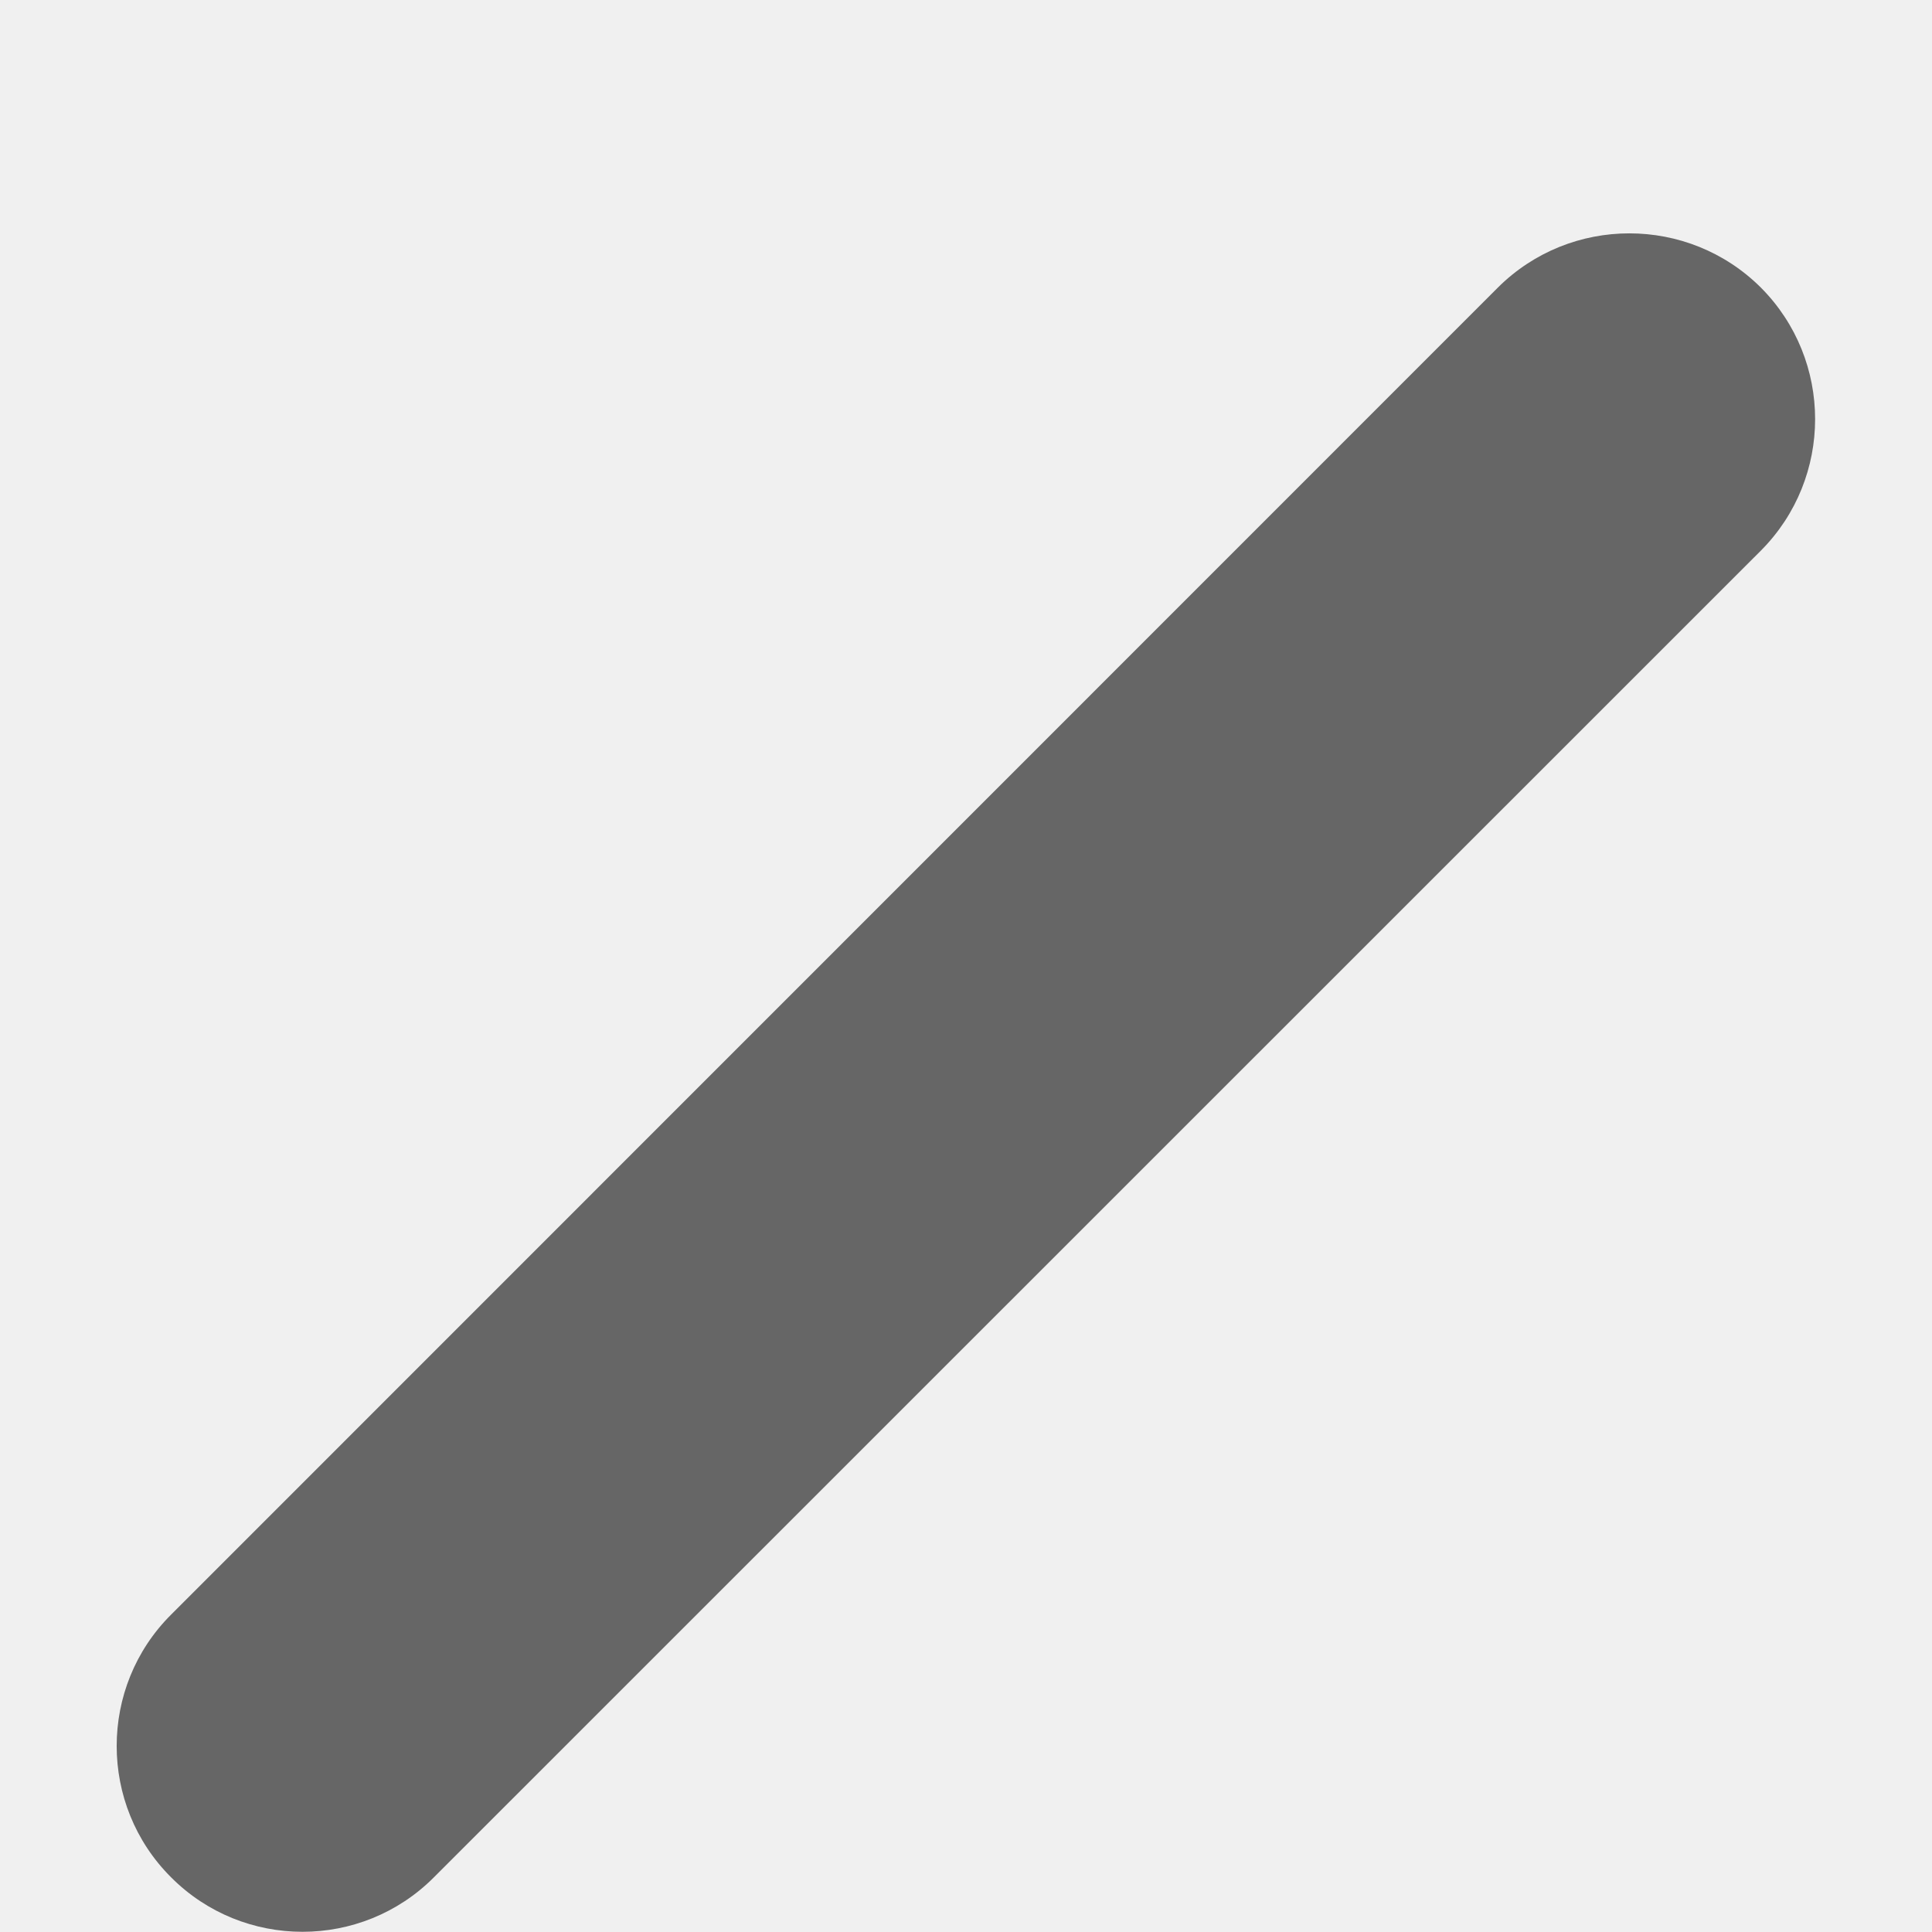
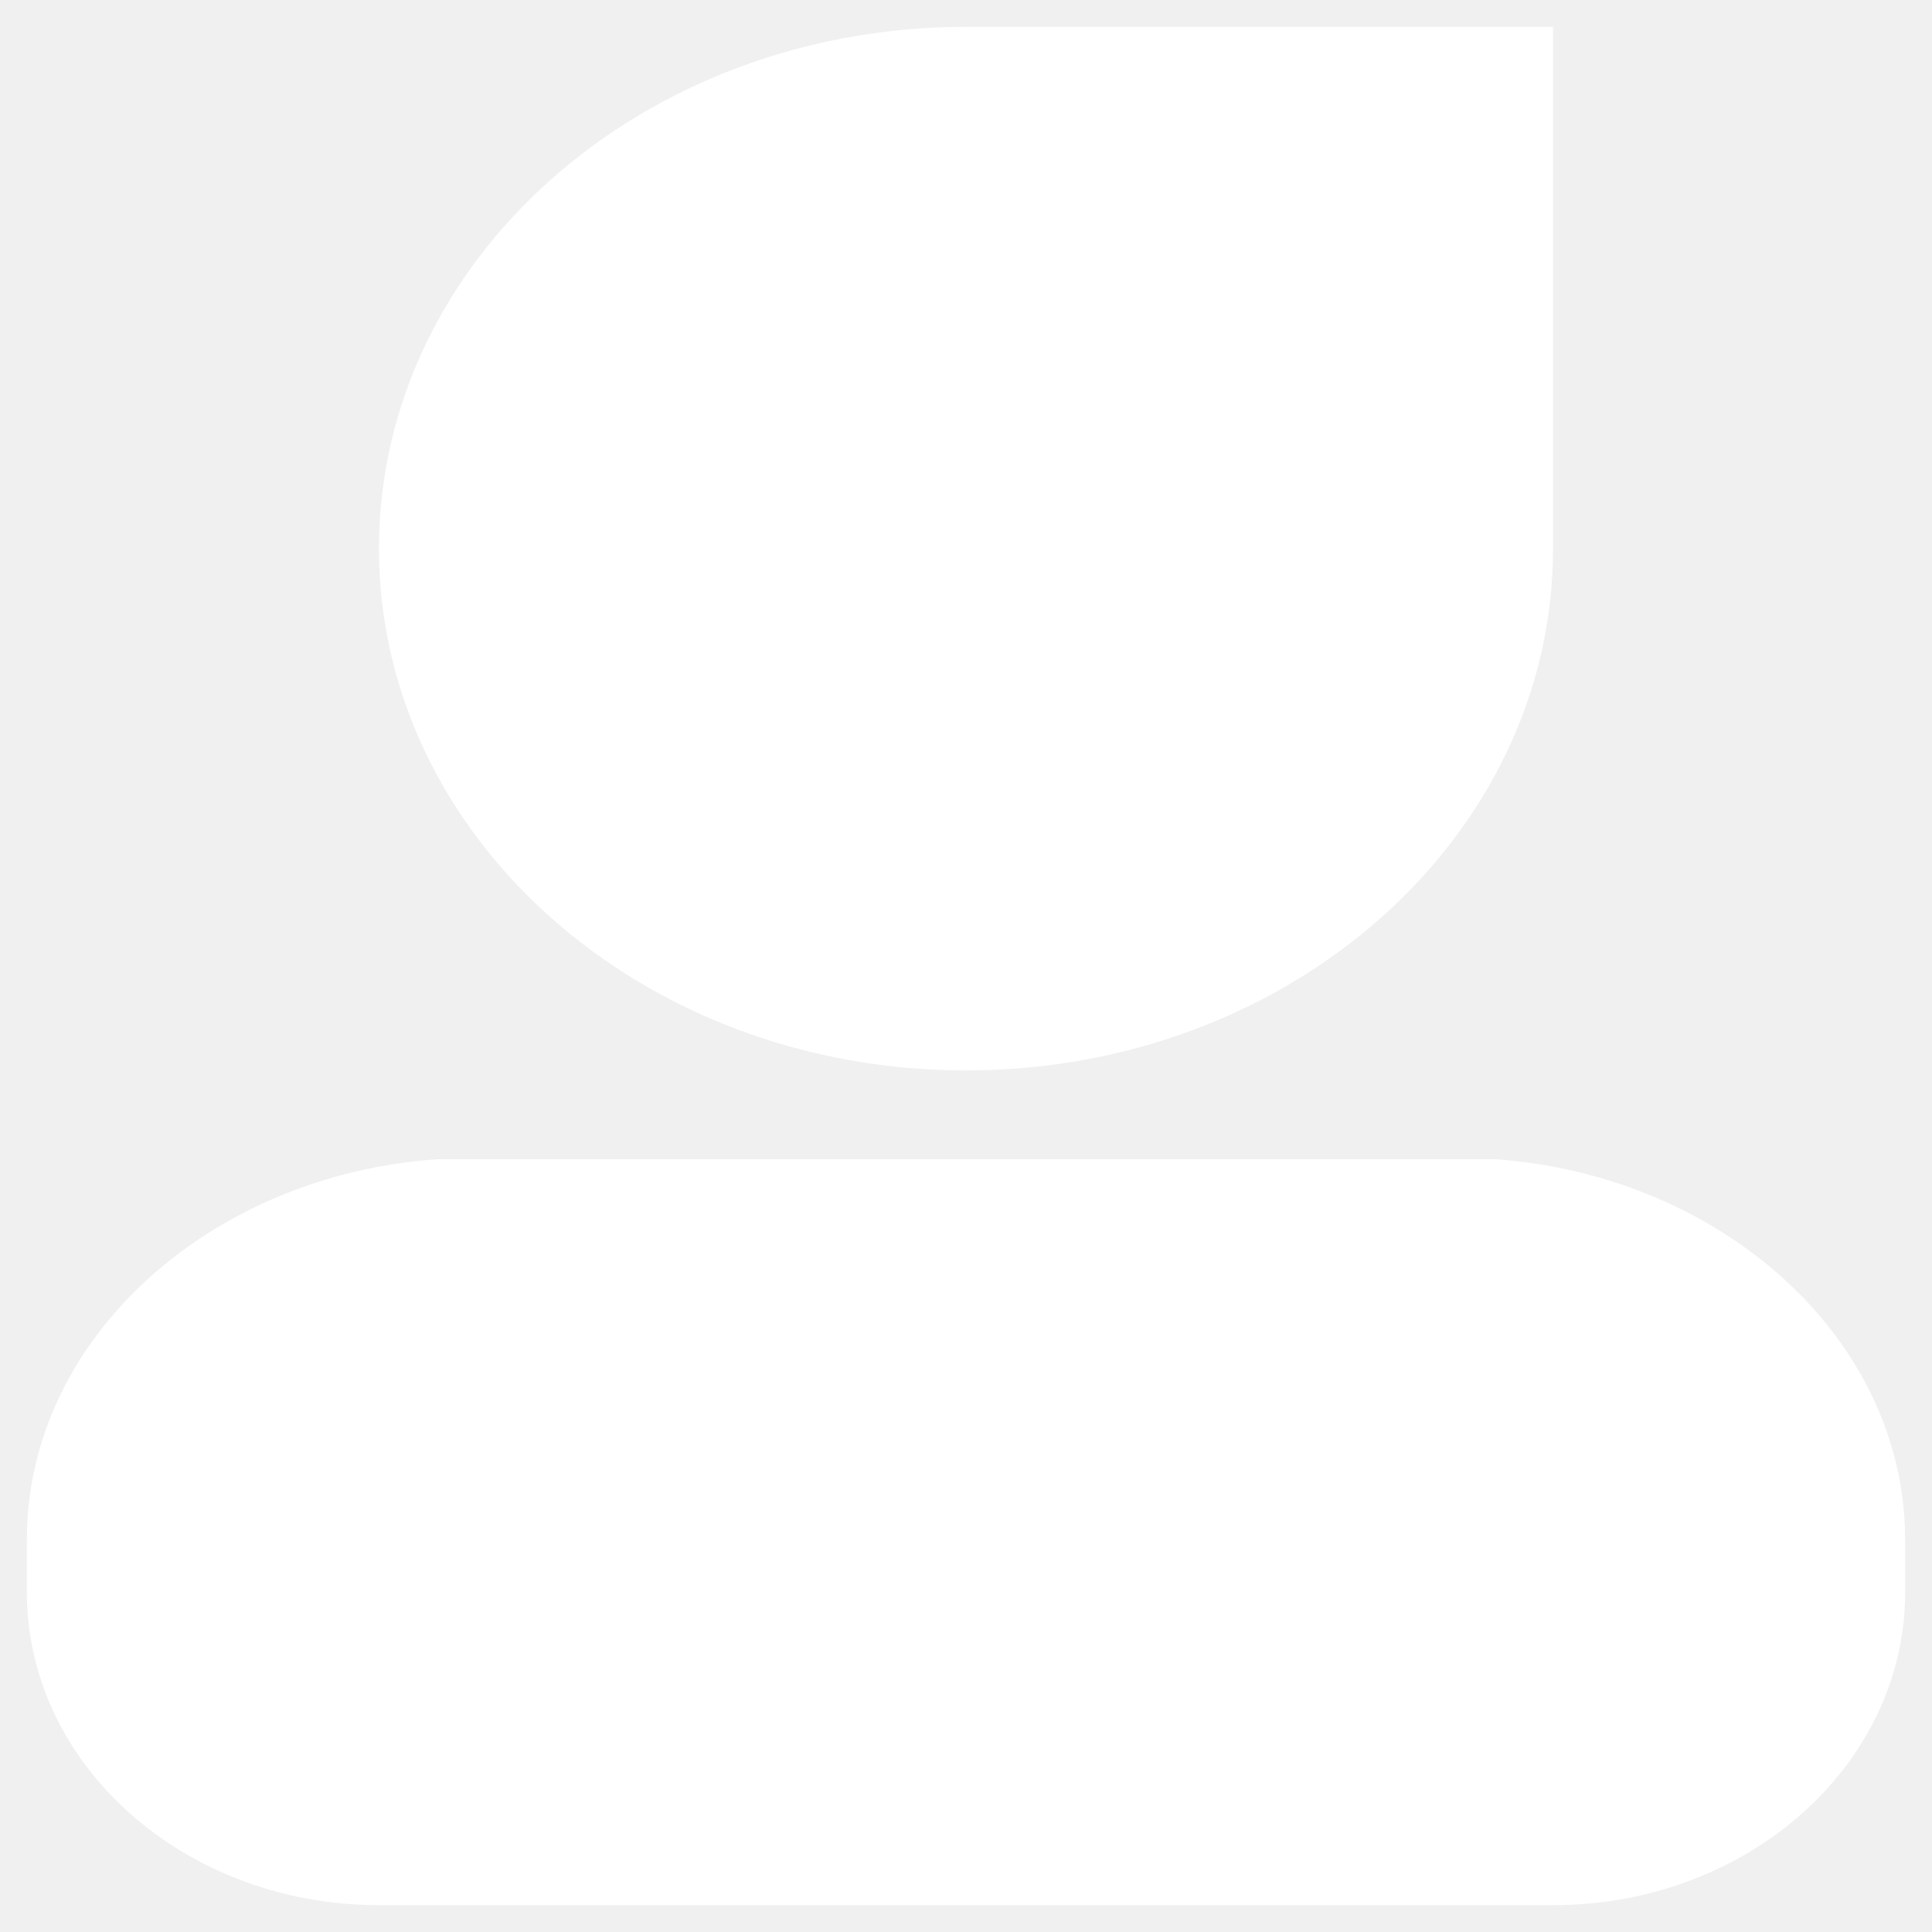
- <svg xmlns="http://www.w3.org/2000/svg" version="1.1" width="7px" height="7px">
+ <svg xmlns="http://www.w3.org/2000/svg" version="1.1" width="20px" height="20px">
  <defs>
    <pattern id="BGPattern" patternUnits="userSpaceOnUse" alignment="0 0" imageRepeat="None" />
-     <mask fill="white" id="Clip4955">
-       <path d="M 5.427 1.042  C 5.69 0.78  6.117 0.78  6.38 1.042  C 6.642 1.305  6.642 1.732  6.38 1.995  L 1.572 6.802  C 1.31 7.065  0.882 7.065  0.62 6.802  C 0.357 6.54  0.357 6.112  0.62 5.85  L 5.427 1.042  Z " fill-rule="evenodd" />
+     <mask fill="white" id="Clip6457">
+       <path d="M 3.923 5.679  C 3.923 2.695  6.643 0.278  10 0.278  L 16.077 0.278  L 16.077 5.679  C 16.077 8.663  13.357 11.081  10 11.081  C 6.643 11.081  3.923 8.663  3.923 5.679  Z M 0.278 15.942  C 0.276 13.854  2.18 12.161  4.531 12  L 15.469 12  C 17.817 12.161  19.722 13.854  19.722 15.942  L 19.722 16.482  C 19.722 18.273  18.088 19.722  16.077 19.722  L 3.923 19.722  C 1.909 19.722  0.278 18.27  0.278 16.482  L 0.278 15.942  Z " fill-rule="evenodd" />
    </mask>
  </defs>
-   <g transform="matrix(1 0 0 1 2722 -3609 )">
-     <path d="M 5.427 1.042  C 5.69 0.78  6.117 0.78  6.38 1.042  C 6.642 1.305  6.642 1.732  6.38 1.995  L 1.572 6.802  C 1.31 7.065  0.882 7.065  0.62 6.802  C 0.357 6.54  0.357 6.112  0.62 5.85  L 5.427 1.042  Z " fill-rule="nonzero" fill="rgba(102, 102, 102, 1)" stroke="none" transform="matrix(1 0 0 1 -2722 3609 )" class="fill" />
-     <path d="M 5.427 1.042  C 5.69 0.78  6.117 0.78  6.38 1.042  C 6.642 1.305  6.642 1.732  6.38 1.995  L 1.572 6.802  C 1.31 7.065  0.882 7.065  0.62 6.802  C 0.357 6.54  0.357 6.112  0.62 5.85  L 5.427 1.042  Z " stroke-width="0" stroke-dasharray="0" stroke="rgba(255, 255, 255, 0)" fill="none" transform="matrix(1 0 0 1 -2722 3609 )" class="stroke" mask="url(#Clip4955)" />
+   <g transform="matrix(1 0 0 1 2643 -2068 )">
+     <path d="M 3.923 5.679  C 3.923 2.695  6.643 0.278  10 0.278  L 16.077 0.278  L 16.077 5.679  C 16.077 8.663  13.357 11.081  10 11.081  C 6.643 11.081  3.923 8.663  3.923 5.679  Z M 0.278 15.942  C 0.276 13.854  2.18 12.161  4.531 12  L 15.469 12  C 17.817 12.161  19.722 13.854  19.722 15.942  L 19.722 16.482  C 19.722 18.273  18.088 19.722  16.077 19.722  L 3.923 19.722  C 1.909 19.722  0.278 18.27  0.278 16.482  L 0.278 15.942  Z " fill-rule="nonzero" fill="rgba(255, 255, 255, 1)" stroke="none" transform="matrix(1 0 0 1 -2643 2068 )" class="fill" />
+     <path d="M 3.923 5.679  C 3.923 2.695  6.643 0.278  10 0.278  L 16.077 0.278  L 16.077 5.679  C 16.077 8.663  13.357 11.081  10 11.081  C 6.643 11.081  3.923 8.663  3.923 5.679  Z " stroke-width="0" stroke-dasharray="0" stroke="rgba(255, 255, 255, 0)" fill="none" transform="matrix(1 0 0 1 -2643 2068 )" class="stroke" mask="url(#Clip6457)" />
+     <path d="M 0.278 15.942  C 0.276 13.854  2.18 12.161  4.531 12  L 15.469 12  C 17.817 12.161  19.722 13.854  19.722 15.942  L 19.722 16.482  C 19.722 18.273  18.088 19.722  16.077 19.722  L 3.923 19.722  C 1.909 19.722  0.278 18.27  0.278 16.482  L 0.278 15.942  Z " stroke-width="0" stroke-dasharray="0" stroke="rgba(255, 255, 255, 0)" fill="none" transform="matrix(1 0 0 1 -2643 2068 )" class="stroke" mask="url(#Clip6457)" />
  </g>
</svg>
